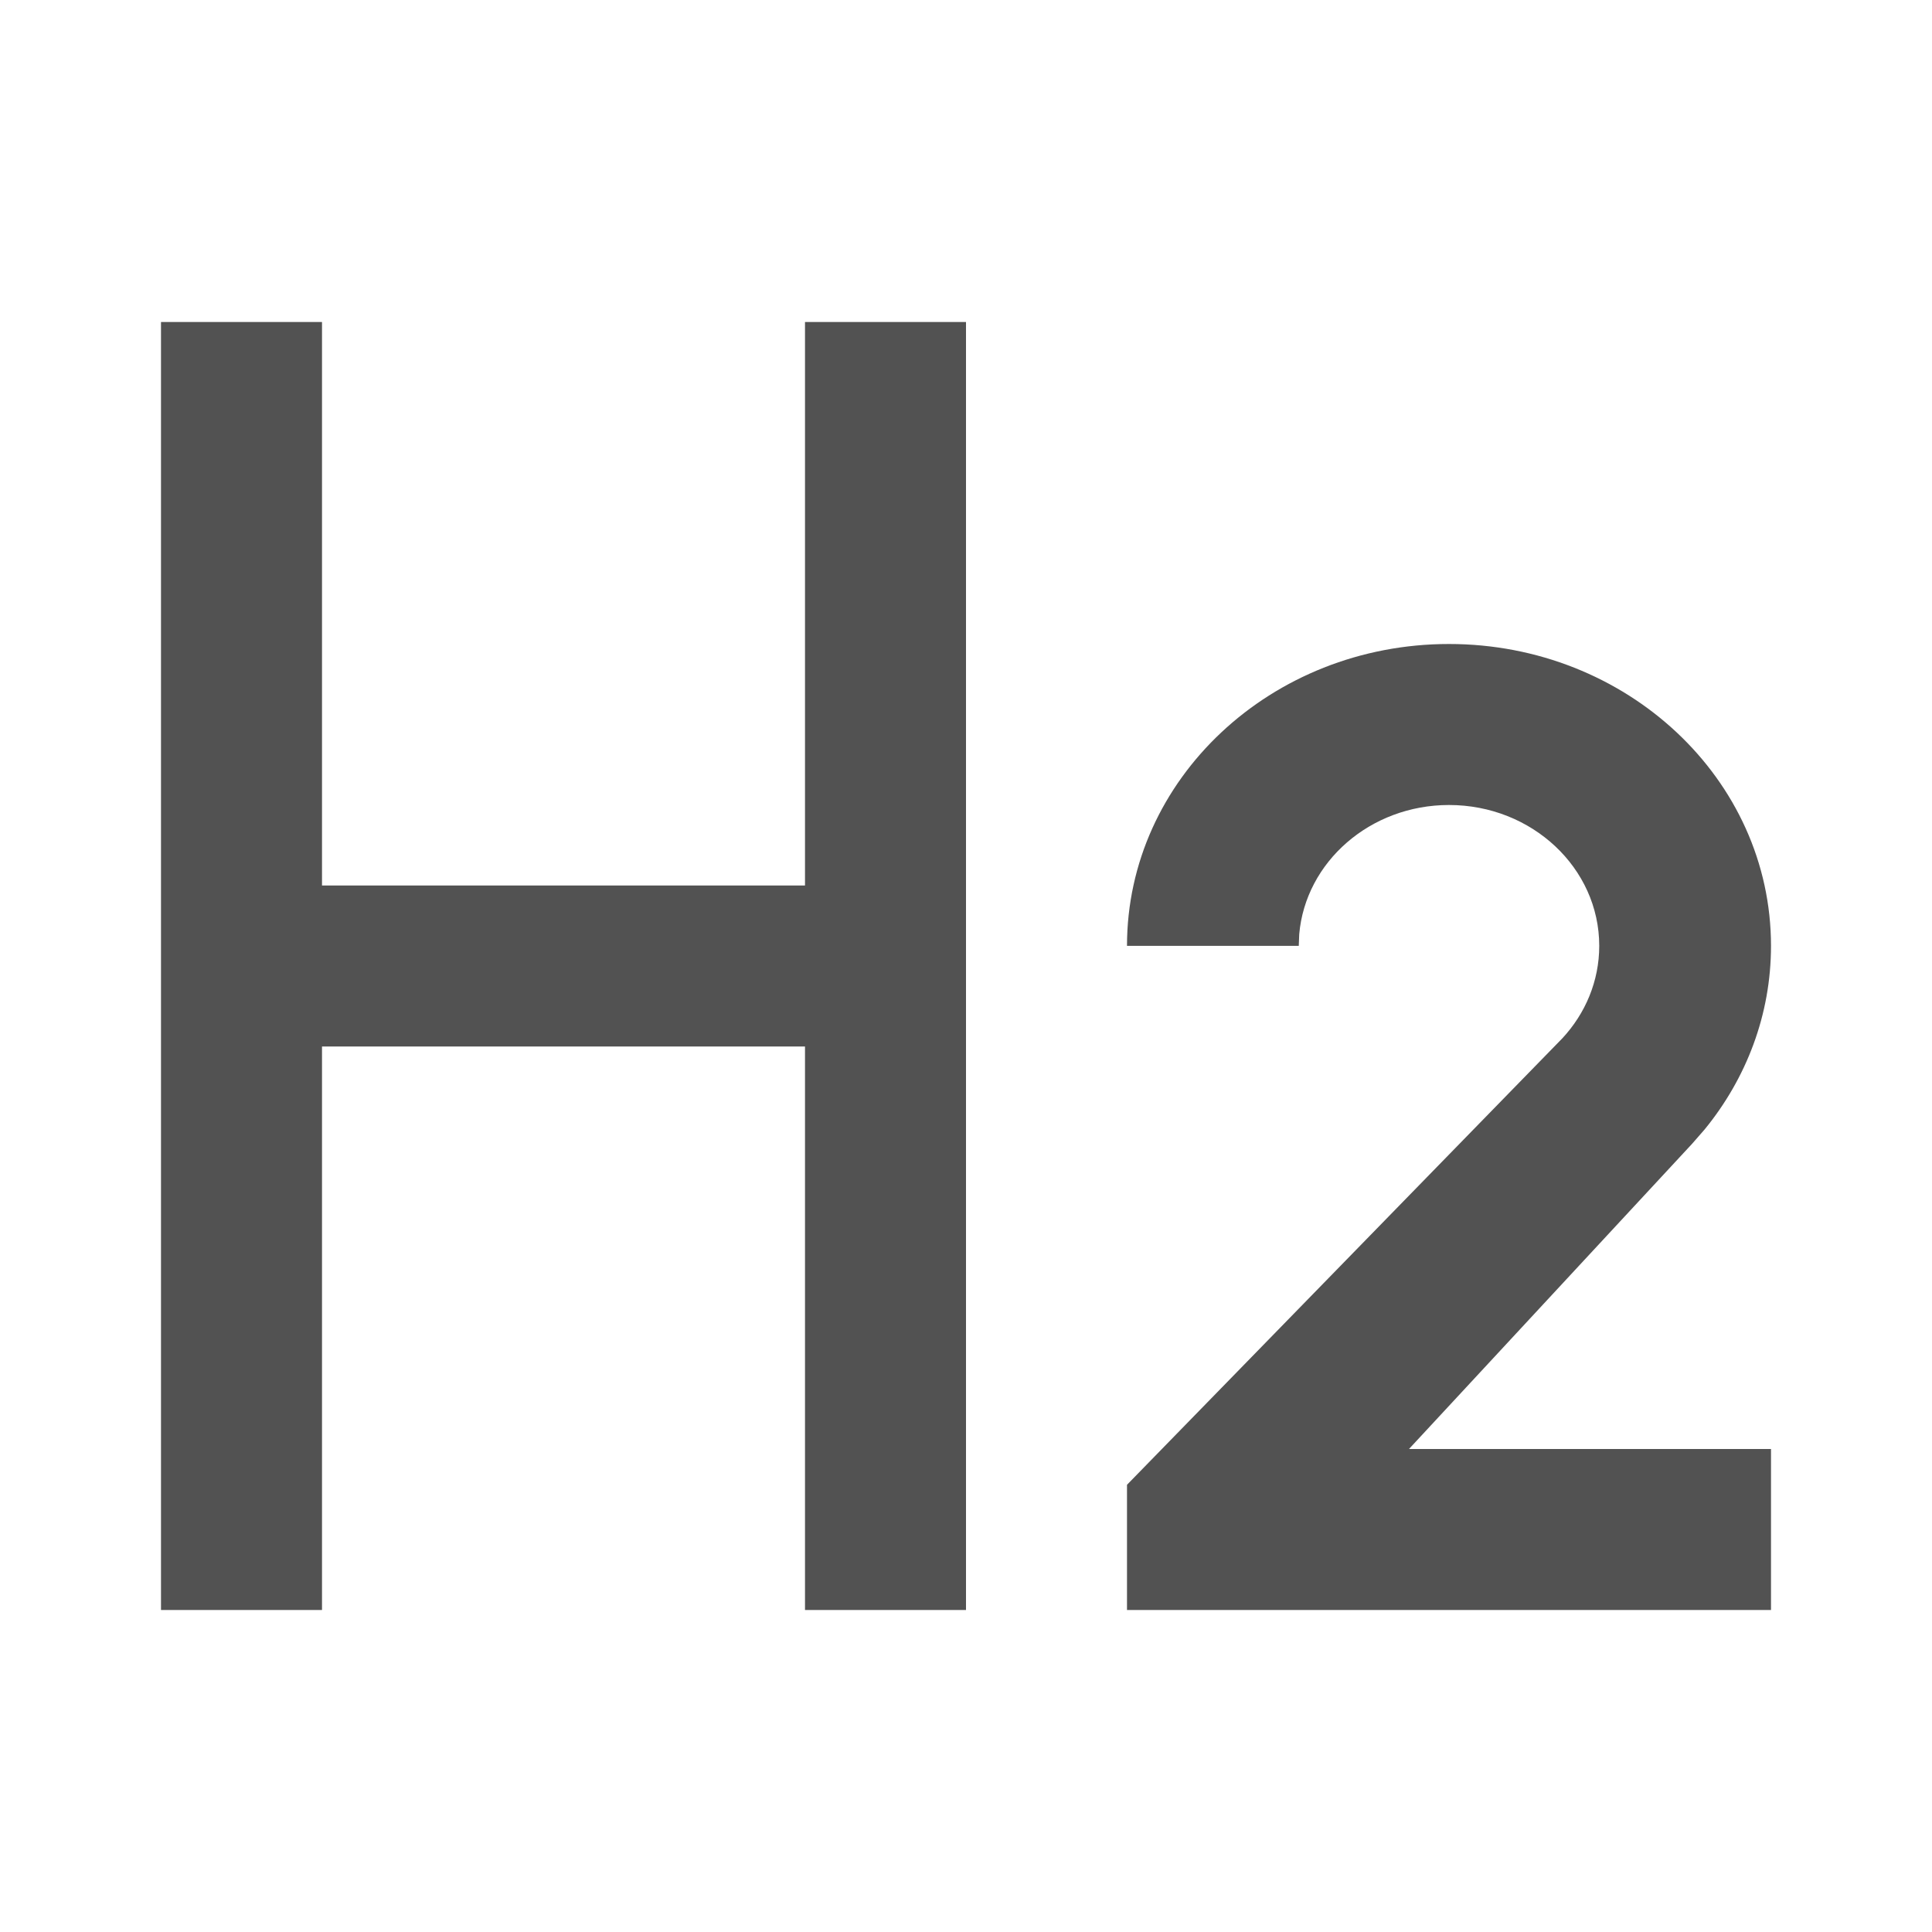
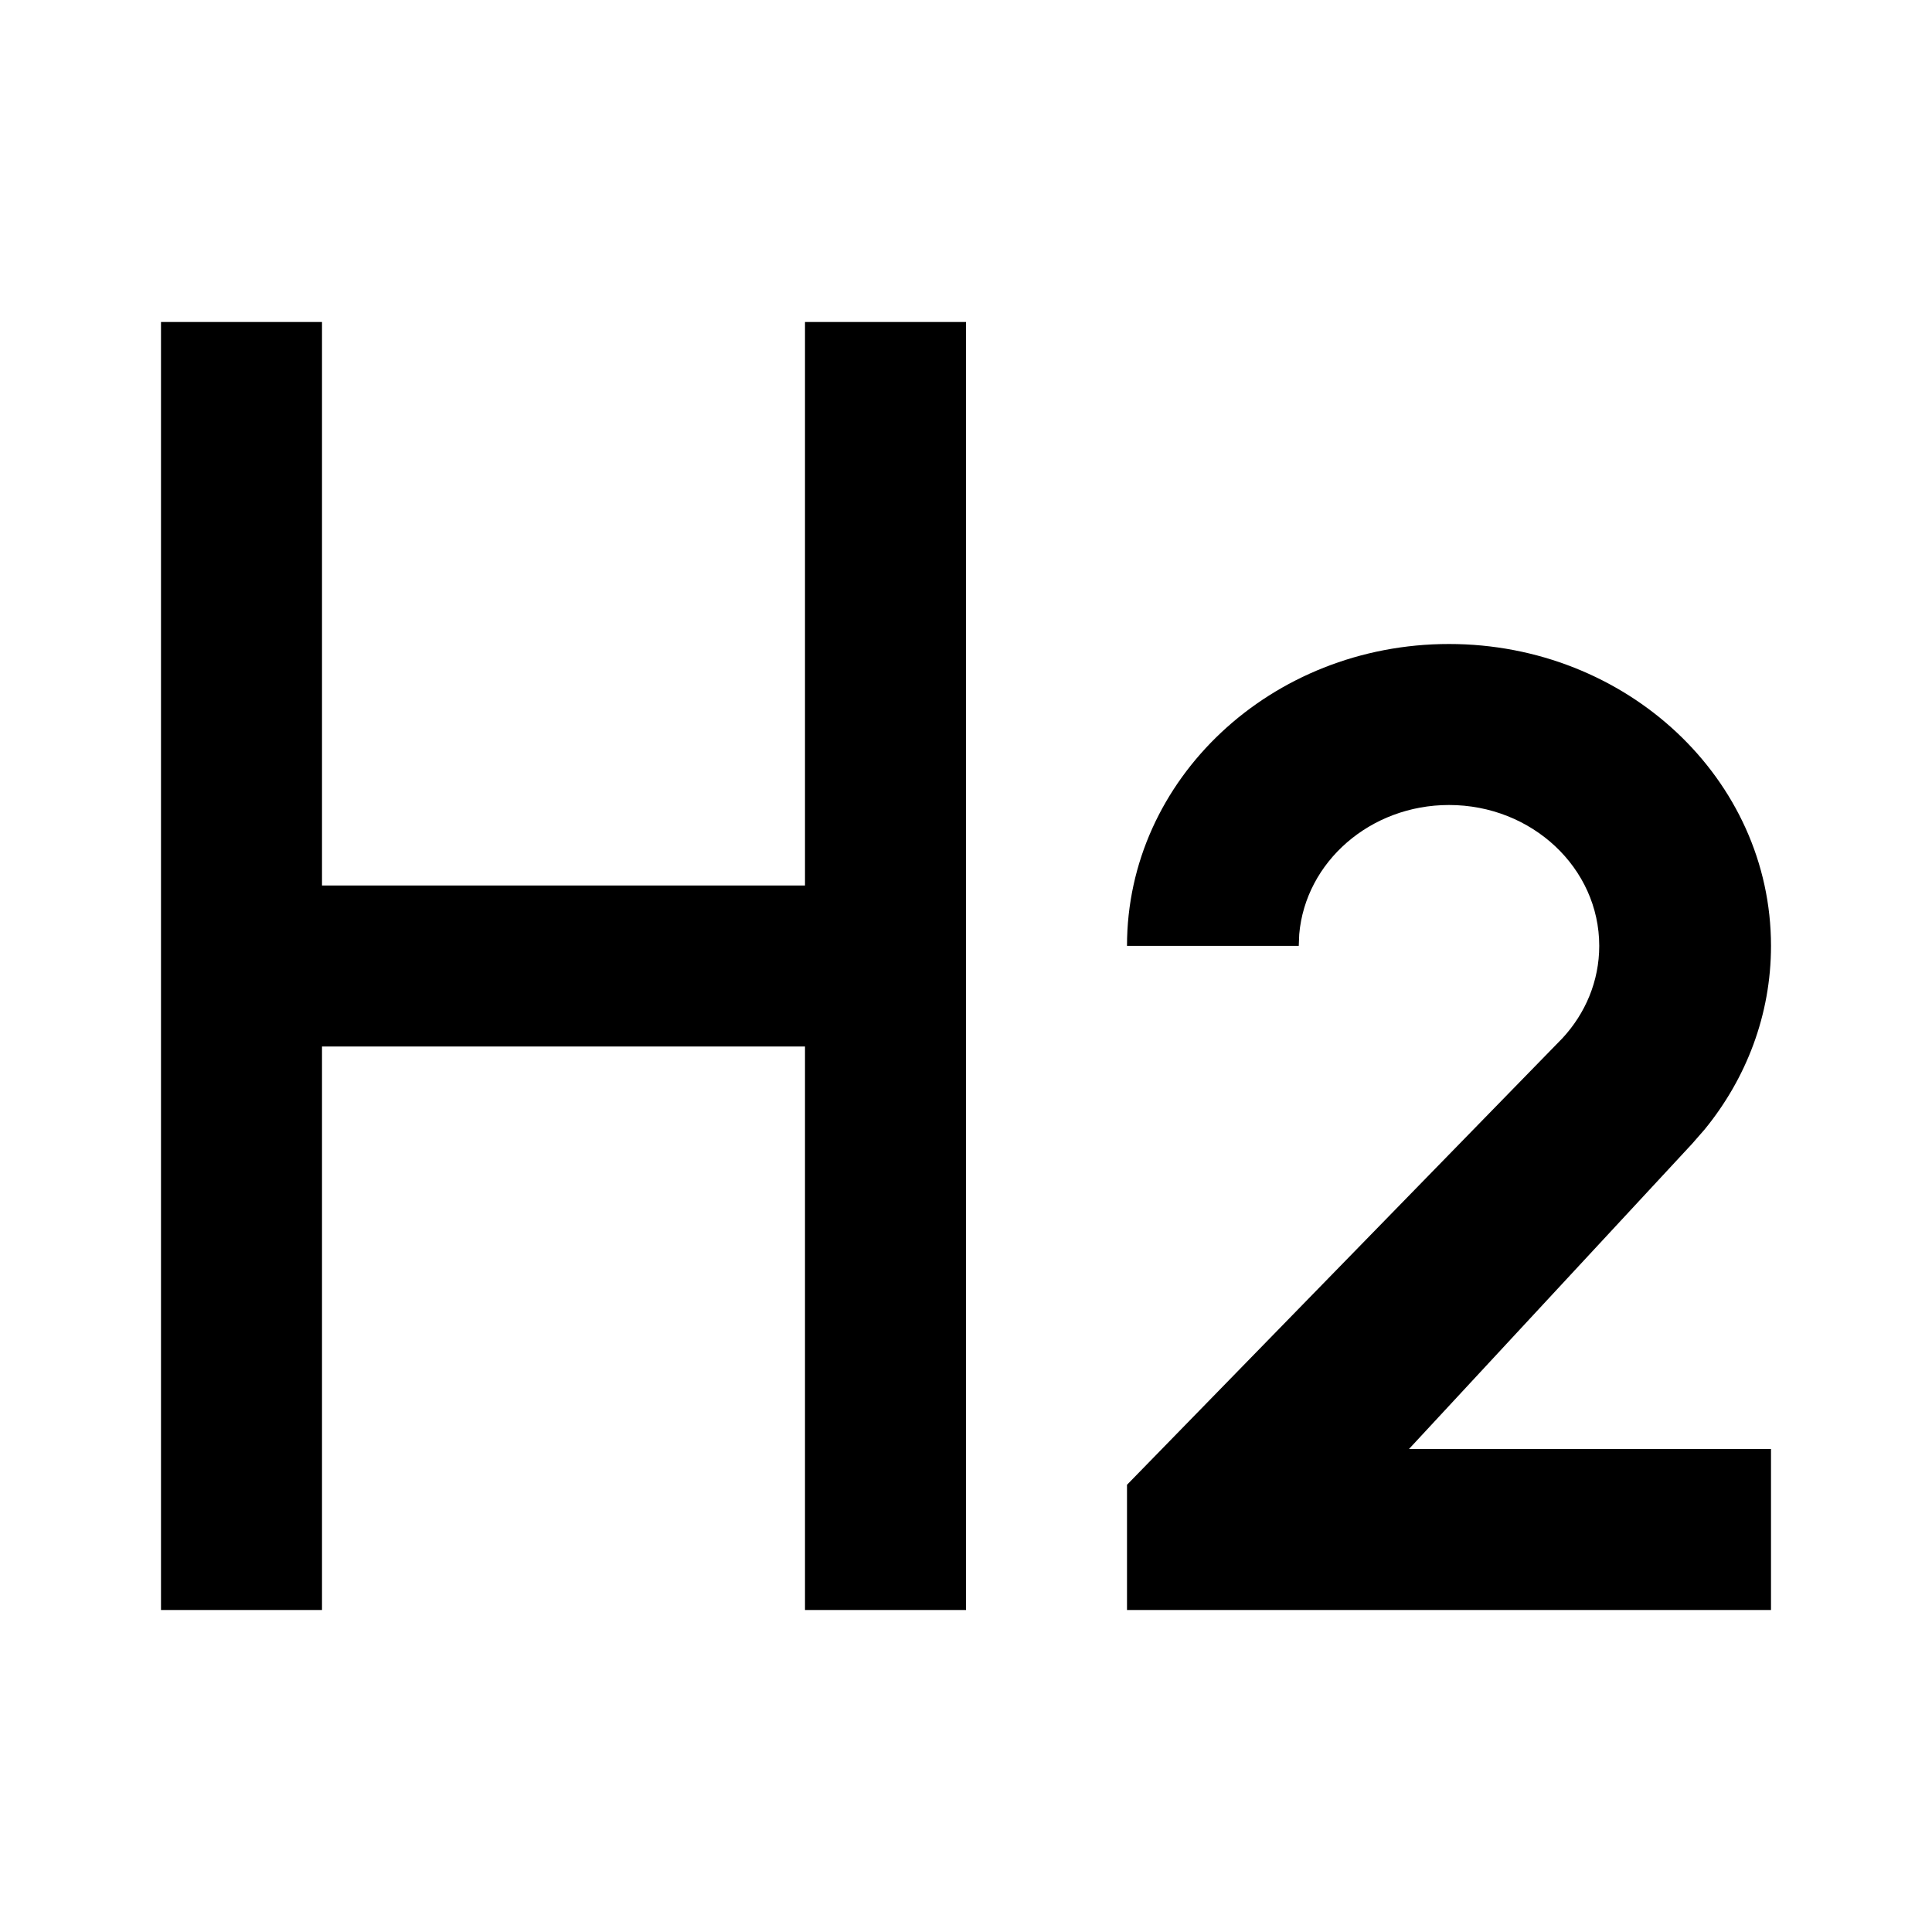
<svg xmlns="http://www.w3.org/2000/svg" width="21" height="21" viewBox="0 0 21 21" fill="none">
-   <path d="M8.75 3.5V9.625H3.5V3.5H1.75V17.5H3.5V11.375H8.75V17.5H10.5V3.5H8.75Z" fill="#525252" />
-   <path d="M19.25 10.281C19.25 8.469 17.683 7 15.75 7C13.817 7 12.25 8.469 12.25 10.281H14.117L14.122 10.155C14.19 9.369 14.893 8.75 15.75 8.75C16.652 8.75 17.383 9.436 17.383 10.281C17.383 10.665 17.232 11.017 16.982 11.286L12.25 16.139V17.5H19.25V15.75H15.315L18.391 12.434L18.529 12.276C18.981 11.723 19.25 11.031 19.25 10.281Z" fill="#525252" />
+   <path d="M8.75 3.5V9.625H3.5V3.5H1.75V17.5H3.5V11.375H8.75V17.5H10.5V3.5H8.75Z" fill="currentColor" />
+   <path d="M19.25 10.281C19.25 8.469 17.683 7 15.75 7C13.817 7 12.25 8.469 12.25 10.281H14.117L14.122 10.155C14.19 9.369 14.893 8.75 15.75 8.75C16.652 8.75 17.383 9.436 17.383 10.281C17.383 10.665 17.232 11.017 16.982 11.286L12.25 16.139V17.5H19.25V15.75H15.315L18.391 12.434L18.529 12.276C18.981 11.723 19.25 11.031 19.25 10.281Z" fill="currentColor" />
</svg>
